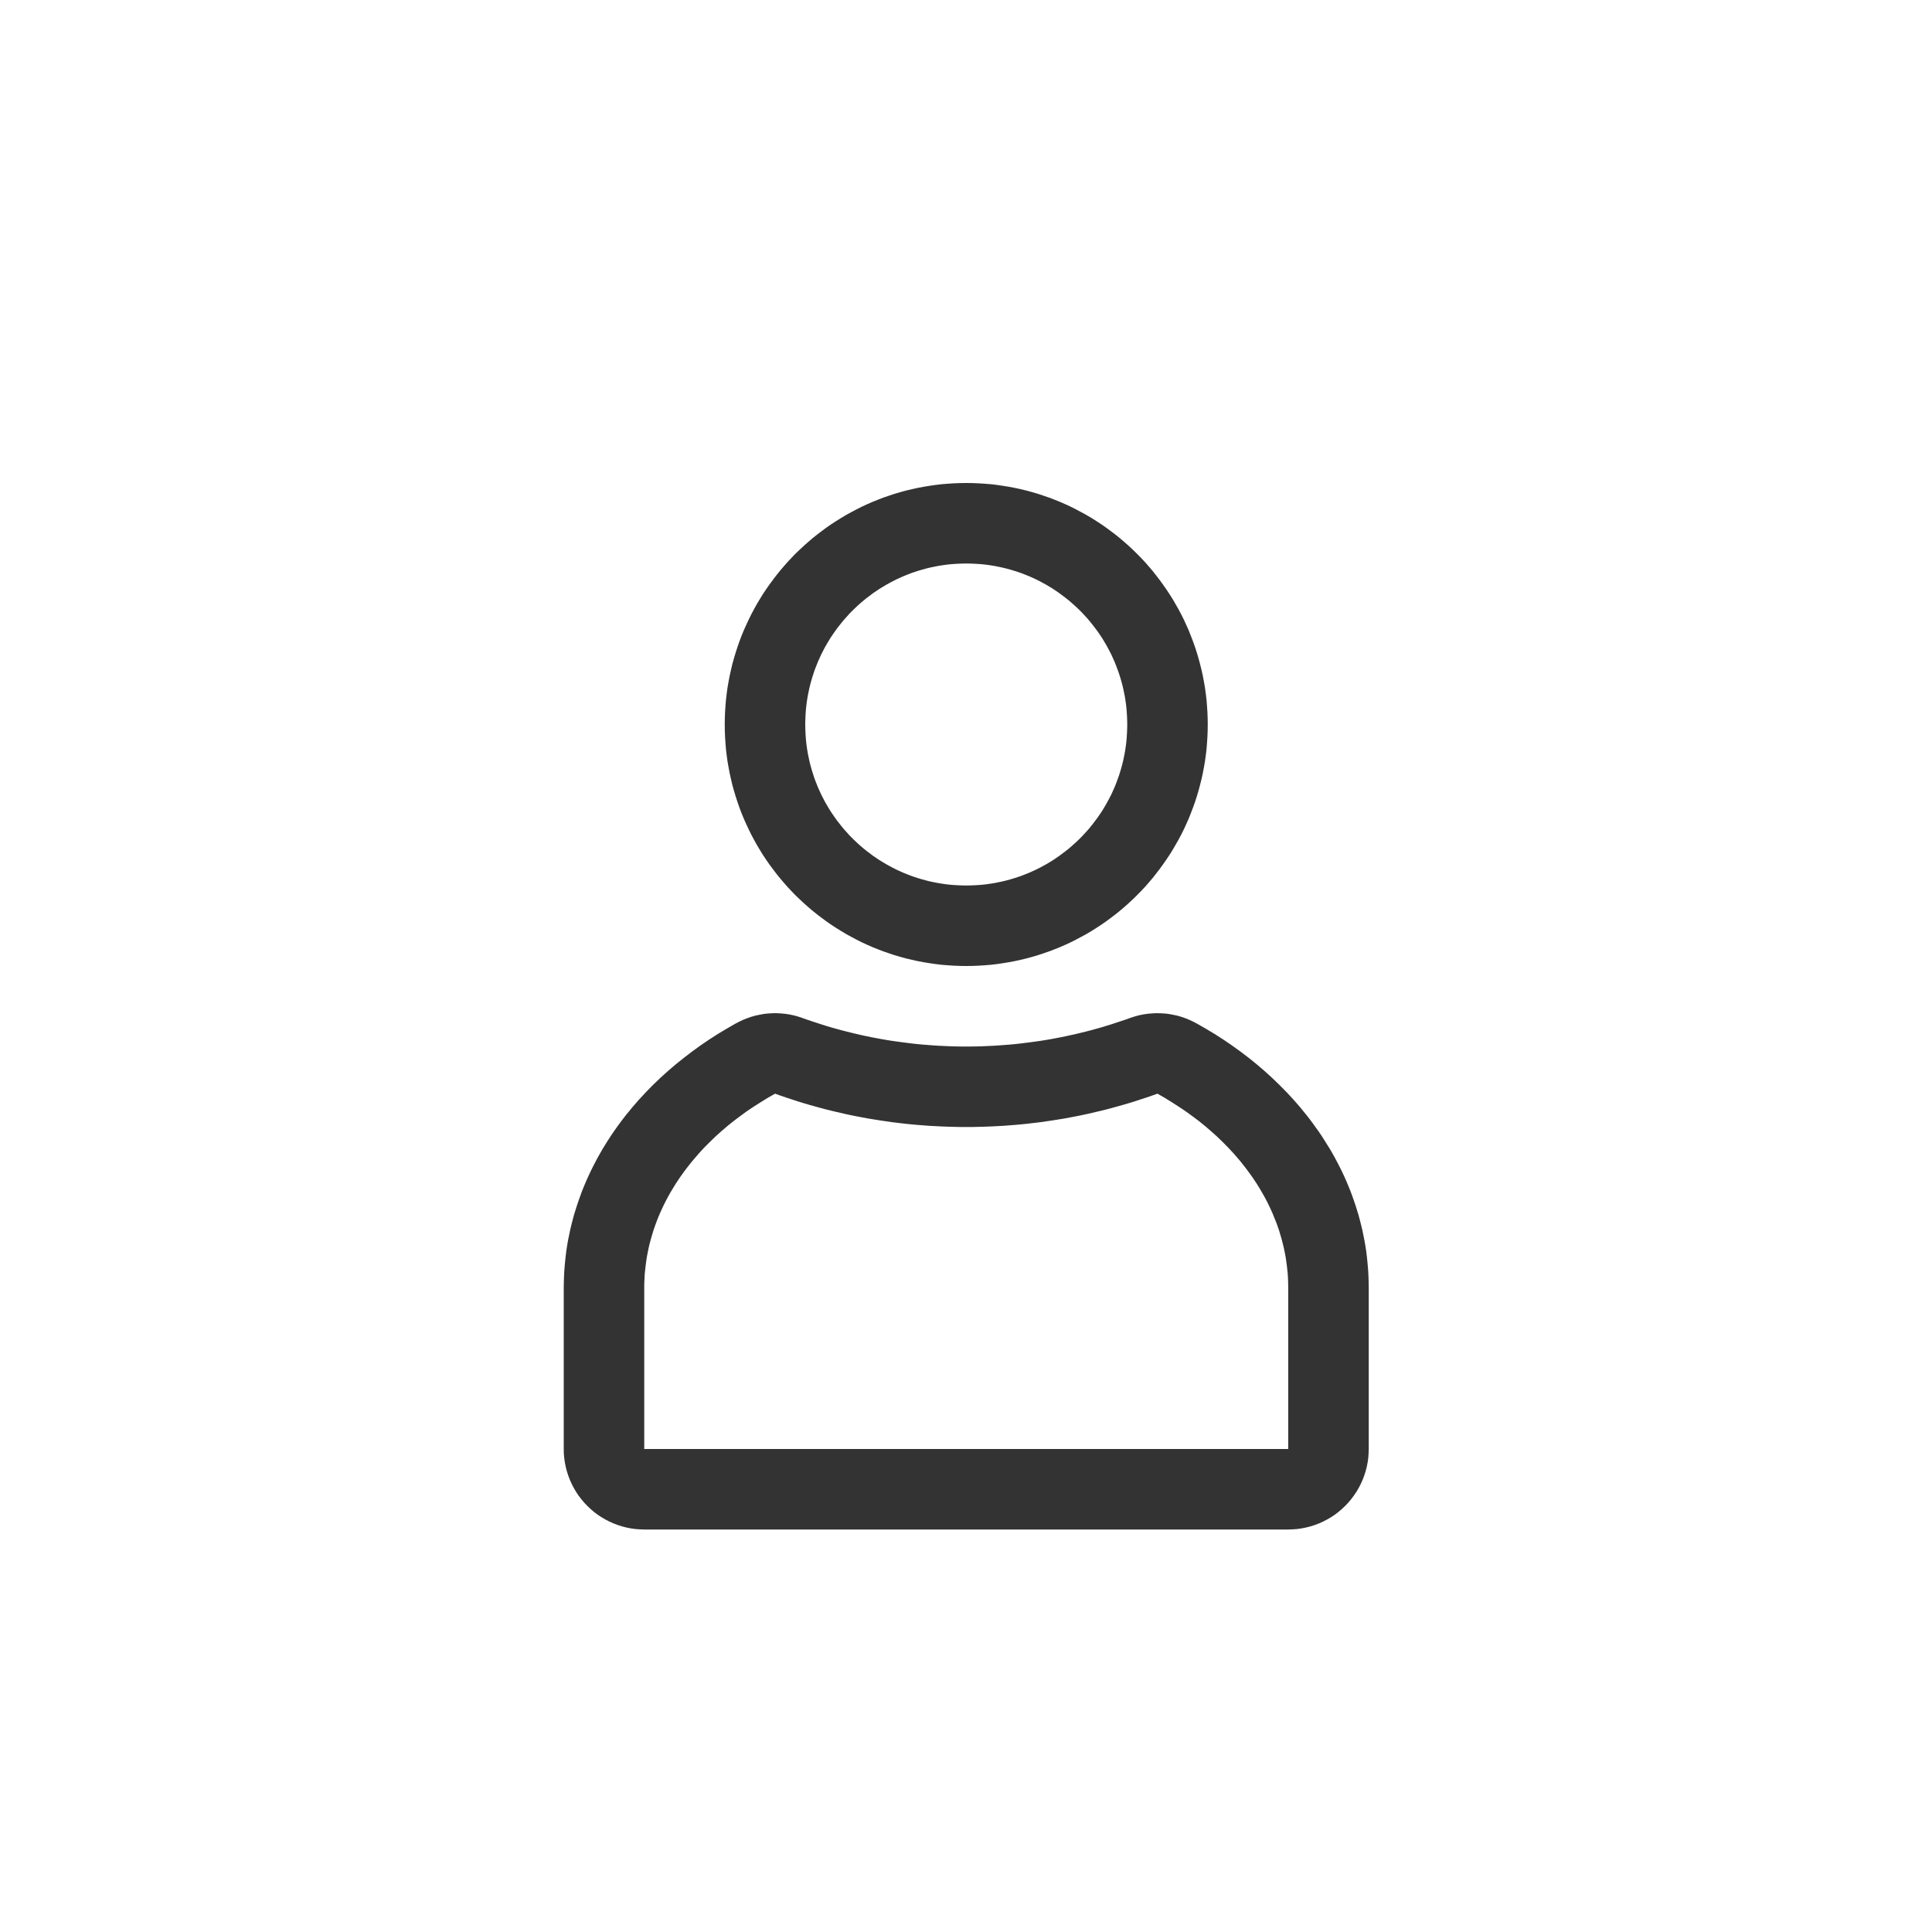
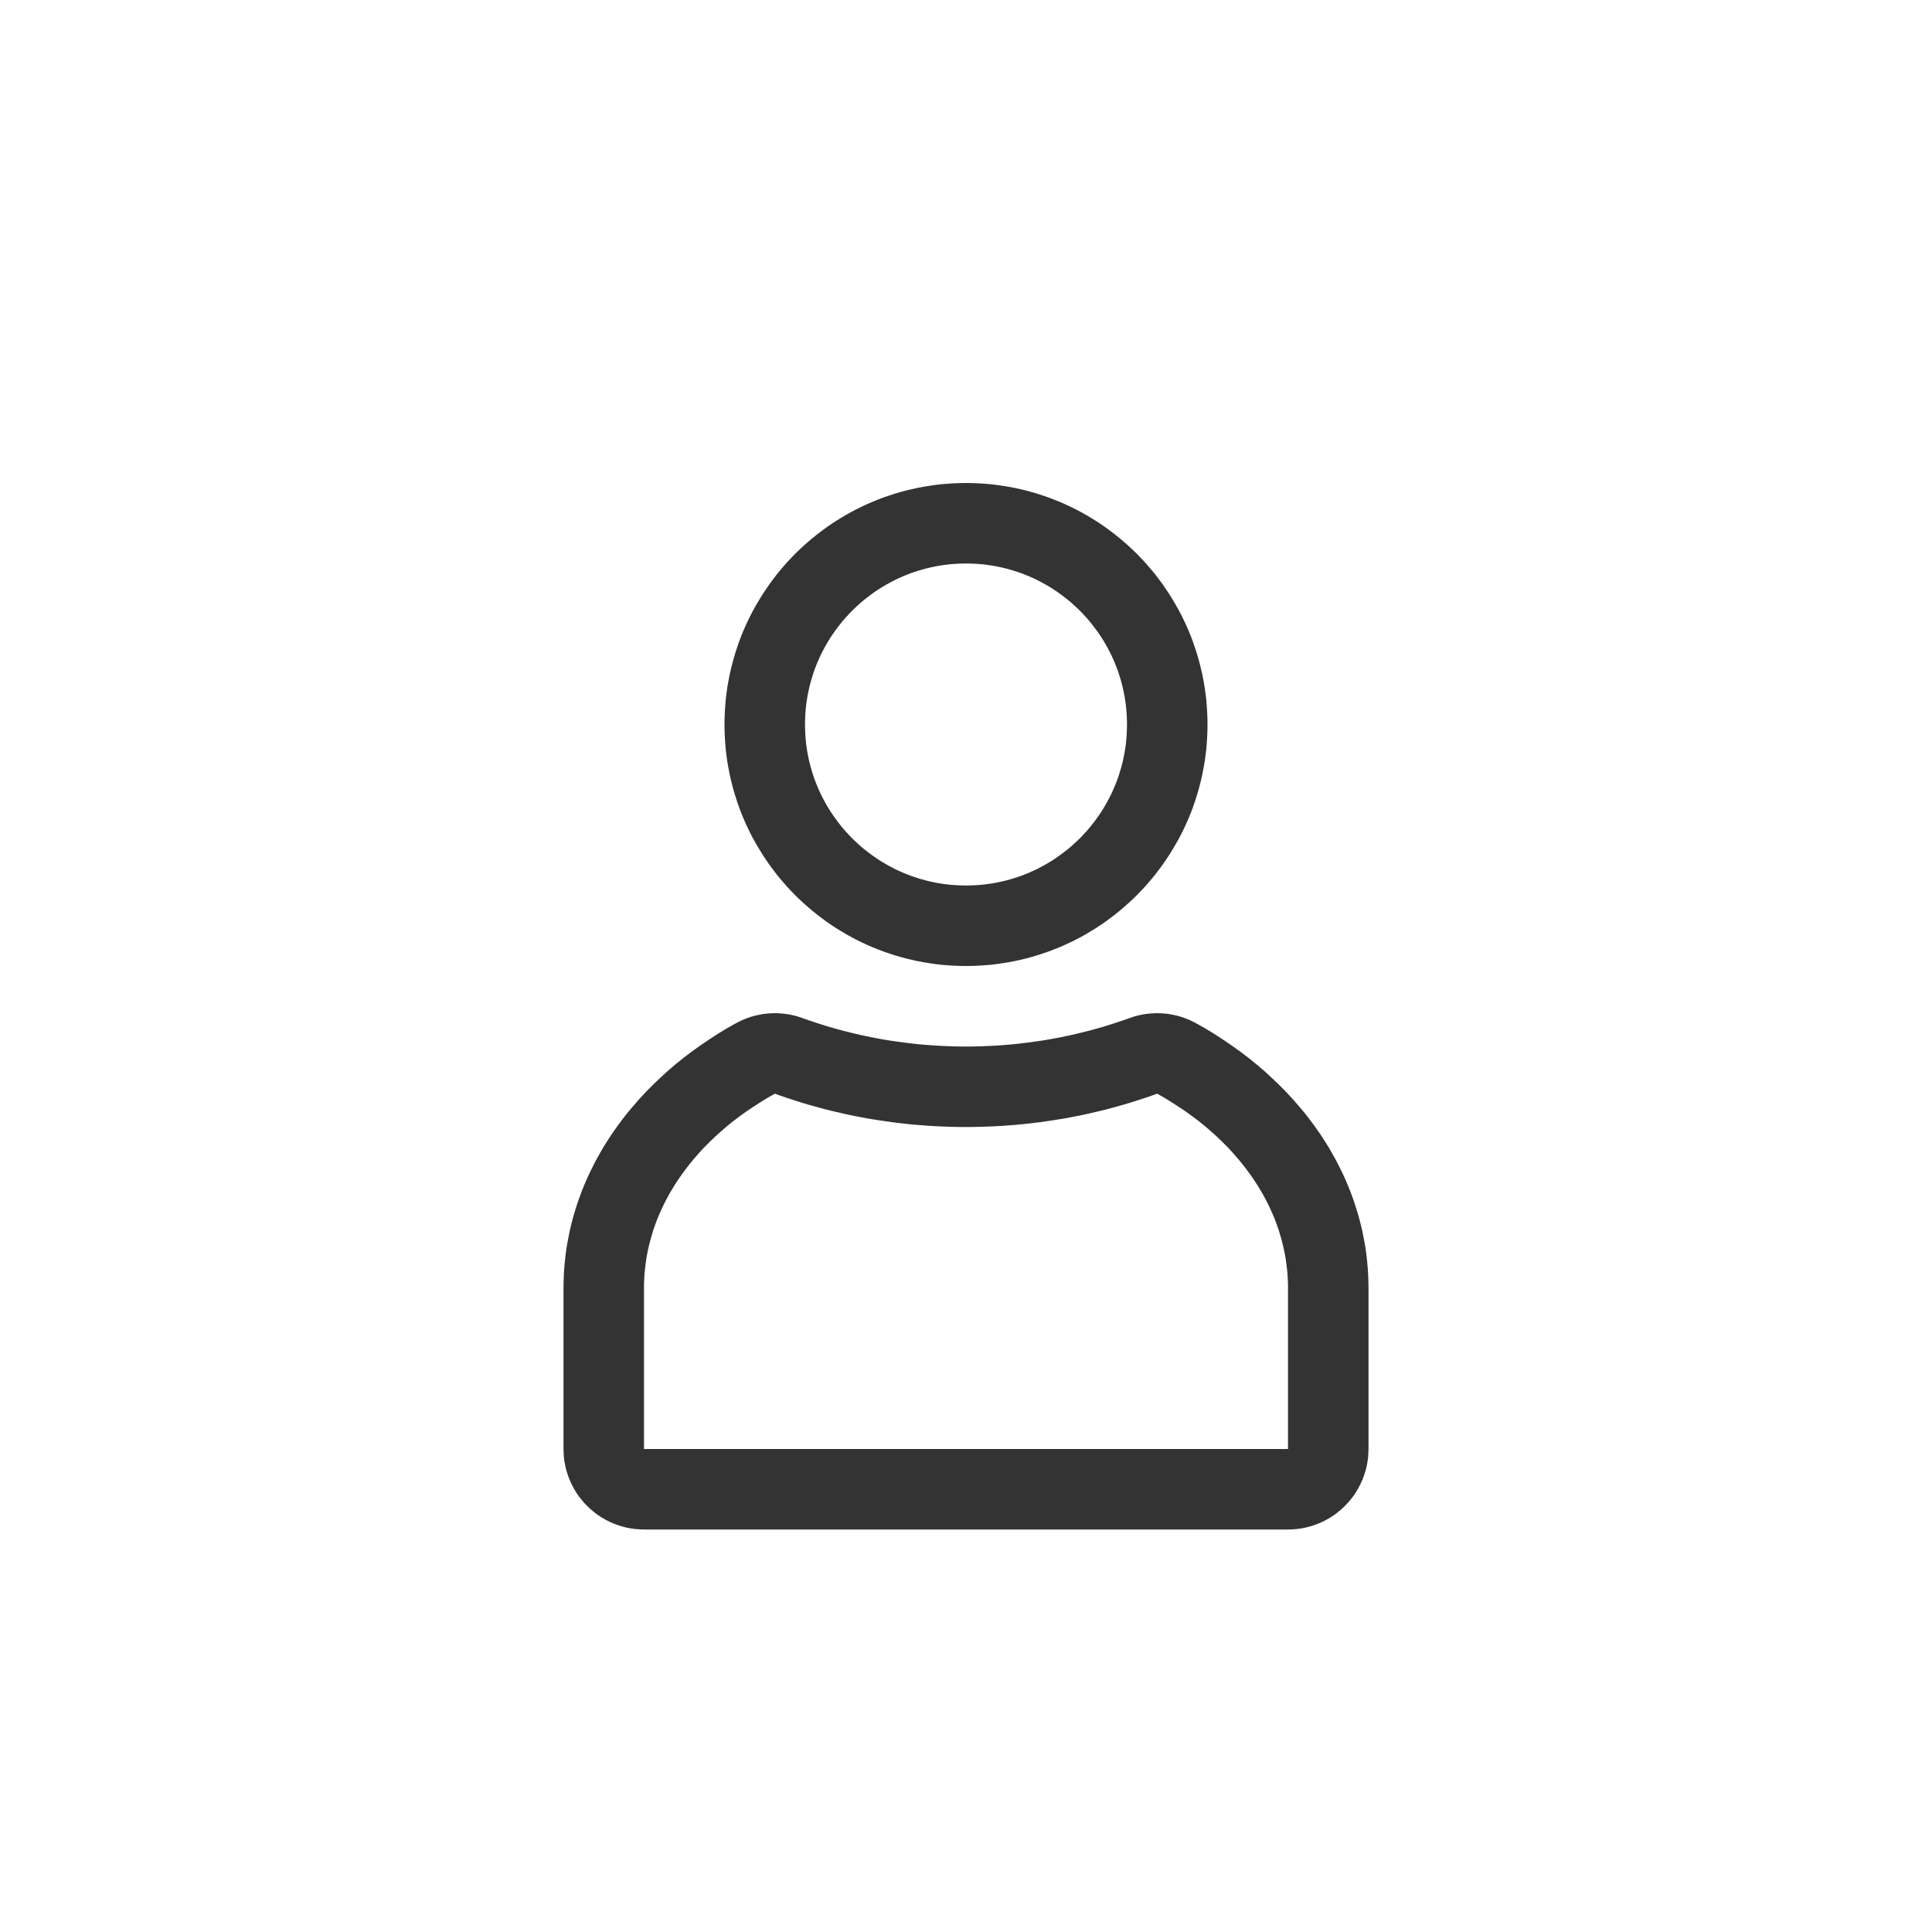
<svg xmlns="http://www.w3.org/2000/svg" width="100%" height="100%" viewBox="0 0 24 24" version="1.1" xml:space="preserve" style="fill-rule:evenodd;clip-rule:evenodd;stroke-linejoin:round;stroke-miterlimit:1.414;">
-   <rect id="object.real.person" x="0.003" y="0" width="24" height="24" style="fill:none;" />
-   <path d="M12.08,6.001l0.076,0.003l0.076,0.005l0.077,0.006l0.076,0.009l0.074,0.011l0.074,0.012l0.074,0.014l0.072,0.016l0.072,0.017l0.073,0.02l0.071,0.021l0.069,0.023l0.07,0.024l0.07,0.027l0.067,0.027l0.066,0.029l0.067,0.031l0.065,0.033l0.064,0.034l0.064,0.035l0.063,0.037l0.061,0.039l0.06,0.039l0.059,0.041l0.058,0.043l0.057,0.043l0.057,0.046l0.054,0.046l0.054,0.048l0.053,0.049l0.051,0.05l0.05,0.051l0.049,0.052l0.048,0.055l0.047,0.055l0.044,0.056l0.044,0.057l0.042,0.058l0.041,0.059l0.041,0.061l0.038,0.061l0.036,0.062l0.036,0.063l0.034,0.064l0.033,0.066l0.03,0.066l0.03,0.067l0.027,0.068l0.026,0.068l0.025,0.07l0.023,0.071l0.021,0.071l0.019,0.071l0.018,0.072l0.016,0.073l0.014,0.074l0.013,0.075l0.01,0.074l0.009,0.075l0.006,0.077l0.005,0.075l0.003,0.077l0.001,0.077l-0.001,0.077l-0.003,0.077l-0.005,0.075l-0.006,0.077l-0.009,0.075l-0.01,0.074l-0.013,0.075l-0.014,0.074l-0.016,0.073l-0.018,0.072l-0.019,0.071l-0.021,0.071l-0.023,0.071l-0.025,0.07l-0.026,0.068l-0.027,0.068l-0.03,0.067l-0.03,0.066l-0.033,0.066l-0.034,0.064l-0.036,0.063l-0.036,0.062l-0.038,0.061l-0.041,0.061l-0.041,0.059l-0.042,0.058l-0.044,0.057l-0.044,0.056l-0.047,0.055l-0.048,0.055l-0.049,0.052l-0.05,0.051l-0.051,0.05l-0.053,0.049l-0.054,0.048l-0.054,0.046l-0.057,0.046l-0.057,0.043l-0.058,0.043l-0.059,0.041l-0.06,0.039l-0.061,0.039l-0.063,0.037l-0.064,0.035l-0.064,0.034l-0.065,0.033l-0.067,0.031l-0.066,0.029l-0.067,0.027l-0.07,0.027l-0.07,0.024l-0.069,0.023l-0.071,0.021l-0.073,0.02l-0.072,0.017l-0.072,0.016l-0.074,0.014l-0.074,0.012l-0.074,0.011l-0.076,0.009l-0.077,0.006l-0.076,0.005l-0.076,0.003l-0.077,0.001l-0.077,-0.001l-0.076,-0.003l-0.077,-0.005l-0.076,-0.006l-0.075,-0.009l-0.075,-0.011l-0.074,-0.012l-0.074,-0.014l-0.072,-0.016l-0.072,-0.017l-0.073,-0.02l-0.071,-0.021l-0.069,-0.023l-0.07,-0.024l-0.07,-0.027l-0.067,-0.027l-0.066,-0.029l-0.067,-0.031l-0.065,-0.033l-0.064,-0.034l-0.064,-0.035l-0.063,-0.038l-0.061,-0.038l-0.06,-0.039l-0.059,-0.041l-0.058,-0.043l-0.058,-0.044l-0.056,-0.045l-0.054,-0.046l-0.053,-0.047l-0.054,-0.05l-0.052,-0.05l-0.049,-0.051l-0.049,-0.052l-0.048,-0.055l-0.046,-0.054l-0.046,-0.057l-0.043,-0.057l-0.043,-0.058l-0.041,-0.059l-0.04,-0.06l-0.038,-0.062l-0.037,-0.062l-0.035,-0.063l-0.034,-0.064l-0.032,-0.065l-0.031,-0.067l-0.03,-0.067l-0.028,-0.068l-0.026,-0.069l-0.024,-0.069l-0.023,-0.071l-0.021,-0.07l-0.02,-0.072l-0.017,-0.073l-0.016,-0.072l-0.014,-0.074l-0.013,-0.074l-0.01,-0.075l-0.009,-0.076l-0.006,-0.075l-0.005,-0.076l-0.003,-0.077l-0.001,-0.077l0.001,-0.077l0.003,-0.077l0.005,-0.076l0.006,-0.075l0.009,-0.076l0.01,-0.075l0.013,-0.074l0.014,-0.074l0.016,-0.072l0.017,-0.073l0.02,-0.072l0.021,-0.07l0.023,-0.071l0.024,-0.069l0.026,-0.069l0.028,-0.068l0.03,-0.067l0.031,-0.067l0.032,-0.065l0.034,-0.064l0.035,-0.063l0.037,-0.062l0.038,-0.062l0.04,-0.06l0.041,-0.059l0.043,-0.058l0.043,-0.057l0.046,-0.057l0.046,-0.054l0.048,-0.055l0.049,-0.052l0.049,-0.051l0.052,-0.05l0.054,-0.05l0.053,-0.047l0.054,-0.046l0.056,-0.045l0.058,-0.044l0.058,-0.043l0.059,-0.041l0.06,-0.039l0.061,-0.038l0.063,-0.038l0.064,-0.035l0.064,-0.034l0.065,-0.033l0.067,-0.031l0.066,-0.029l0.067,-0.027l0.07,-0.027l0.07,-0.024l0.069,-0.023l0.071,-0.021l0.073,-0.02l0.072,-0.017l0.072,-0.016l0.074,-0.014l0.074,-0.012l0.075,-0.011l0.075,-0.009l0.076,-0.006l0.077,-0.005l0.076,-0.003l0.077,-0.001l0.077,0.001Zm-0.129,1l-0.051,0.002l-0.051,0.003l-0.05,0.004l-0.051,0.006l-0.049,0.007l-0.05,0.008l-0.049,0.01l-0.049,0.01l-0.048,0.012l-0.047,0.013l-0.048,0.014l-0.046,0.015l-0.046,0.016l-0.046,0.018l-0.045,0.018l-0.045,0.02l-0.044,0.02l-0.043,0.022l-0.043,0.023l-0.042,0.023l-0.042,0.025l-0.041,0.025l-0.04,0.027l-0.04,0.027l-0.038,0.029l-0.039,0.029l-0.037,0.03l-0.037,0.031l-0.036,0.032l-0.035,0.033l-0.034,0.033l-0.034,0.034l-0.032,0.036l-0.032,0.035l-0.031,0.037l-0.03,0.038l-0.03,0.038l-0.028,0.039l-0.027,0.039l-0.027,0.04l-0.025,0.041l-0.025,0.042l-0.024,0.042l-0.022,0.043l-0.022,0.043l-0.02,0.044l-0.02,0.045l-0.018,0.045l-0.018,0.046l-0.016,0.046l-0.015,0.047l-0.014,0.047l-0.013,0.047l-0.012,0.049l-0.01,0.048l-0.01,0.049l-0.008,0.05l-0.007,0.049l-0.006,0.051l-0.004,0.05l-0.003,0.051l-0.002,0.051l-0.001,0.052l0.001,0.052l0.002,0.051l0.003,0.051l0.004,0.05l0.006,0.051l0.007,0.049l0.008,0.05l0.01,0.049l0.01,0.048l0.012,0.049l0.013,0.047l0.014,0.047l0.015,0.047l0.016,0.046l0.018,0.046l0.018,0.045l0.02,0.045l0.02,0.044l0.022,0.043l0.022,0.043l0.024,0.042l0.025,0.042l0.025,0.041l0.027,0.04l0.027,0.039l0.028,0.039l0.03,0.038l0.03,0.038l0.031,0.037l0.032,0.035l0.032,0.036l0.034,0.034l0.034,0.033l0.035,0.033l0.036,0.032l0.037,0.031l0.037,0.03l0.039,0.029l0.038,0.029l0.04,0.027l0.04,0.027l0.041,0.025l0.042,0.025l0.042,0.023l0.043,0.023l0.043,0.022l0.044,0.02l0.045,0.02l0.045,0.018l0.046,0.018l0.046,0.016l0.046,0.015l0.048,0.014l0.047,0.013l0.048,0.012l0.049,0.01l0.049,0.01l0.05,0.008l0.049,0.007l0.051,0.006l0.05,0.004l0.051,0.003l0.051,0.002l0.052,0.001l0.052,-0.001l0.051,-0.002l0.051,-0.003l0.05,-0.004l0.051,-0.006l0.049,-0.007l0.05,-0.008l0.049,-0.01l0.048,-0.01l0.049,-0.012l0.047,-0.013l0.047,-0.014l0.047,-0.015l0.046,-0.016l0.046,-0.018l0.045,-0.018l0.045,-0.02l0.044,-0.02l0.043,-0.022l0.043,-0.023l0.042,-0.023l0.042,-0.025l0.041,-0.025l0.04,-0.027l0.039,-0.027l0.039,-0.029l0.038,-0.029l0.038,-0.03l0.036,-0.031l0.036,-0.032l0.036,-0.033l0.034,-0.033l0.033,-0.034l0.033,-0.036l0.032,-0.035l0.031,-0.037l0.03,-0.038l0.029,-0.038l0.029,-0.039l0.027,-0.039l0.027,-0.04l0.025,-0.041l0.025,-0.042l0.023,-0.042l0.023,-0.043l0.022,-0.043l0.02,-0.044l0.02,-0.045l0.018,-0.045l0.017,-0.046l0.017,-0.046l0.015,-0.047l0.014,-0.047l0.013,-0.047l0.012,-0.049l0.01,-0.048l0.01,-0.049l0.008,-0.05l0.007,-0.049l0.006,-0.051l0.004,-0.05l0.003,-0.051l0.002,-0.051l0.001,-0.052l-0.001,-0.052l-0.002,-0.051l-0.003,-0.051l-0.004,-0.05l-0.006,-0.051l-0.007,-0.049l-0.008,-0.05l-0.01,-0.049l-0.01,-0.048l-0.012,-0.049l-0.013,-0.047l-0.014,-0.047l-0.015,-0.047l-0.017,-0.046l-0.017,-0.046l-0.018,-0.045l-0.02,-0.045l-0.02,-0.044l-0.022,-0.043l-0.023,-0.043l-0.023,-0.042l-0.025,-0.042l-0.025,-0.041l-0.027,-0.04l-0.027,-0.039l-0.029,-0.039l-0.029,-0.038l-0.03,-0.038l-0.031,-0.037l-0.032,-0.035l-0.033,-0.036l-0.033,-0.034l-0.034,-0.033l-0.036,-0.033l-0.036,-0.032l-0.036,-0.031l-0.038,-0.03l-0.038,-0.029l-0.039,-0.029l-0.039,-0.027l-0.04,-0.027l-0.041,-0.025l-0.042,-0.025l-0.042,-0.023l-0.043,-0.023l-0.043,-0.022l-0.044,-0.02l-0.045,-0.02l-0.045,-0.018l-0.046,-0.018l-0.046,-0.016l-0.047,-0.015l-0.047,-0.014l-0.047,-0.013l-0.049,-0.012l-0.048,-0.01l-0.049,-0.01l-0.05,-0.008l-0.049,-0.007l-0.051,-0.006l-0.05,-0.004l-0.051,-0.003l-0.051,-0.002l-0.052,-0.001l-0.052,0.001Z" style="fill:#333;" />
-   <path d="M14.413,12.587l0.054,0.003l0.053,0.006l0.053,0.01l0.052,0.011l0.052,0.015l0.051,0.018l0.049,0.02l0.049,0.023l0.047,0.025l0.103,0.059l0.112,0.067l0.109,0.07l0.107,0.073l0.104,0.075l0.103,0.078l0.1,0.081l0.097,0.083l0.095,0.086l0.091,0.088l0.09,0.091l0.086,0.093l0.081,0.093l0.042,0.052l0.04,0.049l0.039,0.05l0.038,0.051l0.037,0.052l0.037,0.051l0.036,0.053l0.034,0.054l0.033,0.053l0.034,0.054l0.032,0.055l0.031,0.056l0.029,0.055l0.03,0.058l0.028,0.057l0.027,0.057l0.026,0.059l0.025,0.059l0.024,0.059l0.023,0.061l0.021,0.06l0.021,0.061l0.019,0.061l0.019,0.062l0.017,0.063l0.016,0.063l0.015,0.063l0.013,0.063l0.013,0.065l0.011,0.063l0.01,0.065l0.008,0.065l0.007,0.066l0.006,0.066l0.005,0.065l0.003,0.065l0.002,0.068l0.001,0.062l0,2.004l-0.002,0.056l-0.004,0.056l-0.008,0.056l-0.011,0.055l-0.014,0.054l-0.017,0.053l-0.02,0.053l-0.023,0.051l-0.026,0.05l-0.028,0.048l-0.032,0.047l-0.033,0.044l-0.036,0.043l-0.039,0.041l-0.041,0.039l-0.043,0.036l-0.044,0.034l-0.047,0.031l-0.048,0.028l-0.05,0.026l-0.051,0.023l-0.053,0.02l-0.053,0.017l-0.055,0.014l-0.055,0.011l-0.055,0.008l-0.056,0.004l-0.056,0.002l-8,0l-0.056,-0.002l-0.056,-0.004l-0.056,-0.008l-0.055,-0.011l-0.054,-0.014l-0.053,-0.017l-0.053,-0.02l-0.051,-0.023l-0.05,-0.026l-0.048,-0.028l-0.047,-0.031l-0.045,-0.034l-0.042,-0.036l-0.041,-0.039l-0.039,-0.041l-0.036,-0.043l-0.034,-0.044l-0.031,-0.047l-0.028,-0.048l-0.026,-0.05l-0.023,-0.051l-0.02,-0.053l-0.017,-0.053l-0.014,-0.054l-0.011,-0.055l-0.008,-0.056l-0.005,-0.056l-0.001,-0.056l0,-2.005l0.001,-0.062l0.002,-0.066l0.003,-0.066l0.005,-0.066l0.006,-0.065l0.007,-0.066l0.008,-0.064l0.01,-0.066l0.011,-0.065l0.013,-0.062l0.013,-0.064l0.015,-0.063l0.016,-0.063l0.017,-0.064l0.019,-0.061l0.019,-0.06l0.021,-0.062l0.022,-0.061l0.022,-0.06l0.024,-0.059l0.025,-0.059l0.026,-0.058l0.027,-0.058l0.028,-0.057l0.03,-0.058l0.029,-0.055l0.031,-0.055l0.032,-0.056l0.033,-0.054l0.034,-0.054l0.035,-0.054l0.035,-0.052l0.036,-0.051l0.037,-0.051l0.039,-0.052l0.039,-0.051l0.04,-0.048l0.042,-0.052l0.081,-0.093l0.086,-0.093l0.089,-0.091l0.092,-0.088l0.095,-0.086l0.097,-0.083l0.1,-0.08l0.103,-0.079l0.104,-0.075l0.107,-0.073l0.109,-0.07l0.112,-0.067l0.102,-0.059l0.048,-0.025l0.048,-0.023l0.05,-0.02l0.051,-0.018l0.052,-0.015l0.052,-0.011l0.053,-0.01l0.053,-0.006l0.054,-0.003l0.054,-0.001l0.053,0.003l0.054,0.005l0.053,0.008l0.052,0.011l0.052,0.014l0.051,0.017l0.065,0.023l0.06,0.02l0.061,0.02l0.061,0.02l0.06,0.019l0.061,0.018l0.061,0.017l0.062,0.017l0.062,0.016l0.061,0.015l0.063,0.015l0.063,0.015l0.063,0.013l0.062,0.013l0.064,0.012l0.064,0.012l0.064,0.011l0.063,0.01l0.065,0.009l0.065,0.009l0.064,0.008l0.065,0.008l0.065,0.007l0.066,0.006l0.066,0.005l0.065,0.005l0.066,0.004l0.067,0.003l0.066,0.003l0.067,0.002l0.067,0.001l0.067,0l0.067,0l0.067,-0.001l0.067,-0.002l0.066,-0.003l0.067,-0.003l0.065,-0.004l0.066,-0.005l0.066,-0.005l0.066,-0.006l0.064,-0.007l0.065,-0.008l0.065,-0.008l0.065,-0.009l0.065,-0.009l0.063,-0.01l0.064,-0.011l0.064,-0.012l0.063,-0.012l0.063,-0.013l0.063,-0.014l0.063,-0.014l0.063,-0.015l0.061,-0.015l0.062,-0.016l0.061,-0.017l0.062,-0.017l0.061,-0.019l0.06,-0.018l0.061,-0.02l0.06,-0.02l0.061,-0.02l0.064,-0.023l0.052,-0.017l0.051,-0.014l0.053,-0.011l0.053,-0.008l0.054,-0.005l0.053,-0.003l0.054,0.001Zm-0.105,1.024l-0.07,0.024l-0.071,0.023l-0.07,0.023l-0.071,0.022l-0.072,0.021l-0.071,0.02l-0.072,0.02l-0.072,0.019l-0.073,0.018l-0.073,0.017l-0.073,0.017l-0.073,0.016l-0.074,0.015l-0.074,0.014l-0.074,0.014l-0.075,0.012l-0.075,0.012l-0.075,0.011l-0.075,0.011l-0.076,0.009l-0.075,0.009l-0.076,0.008l-0.077,0.007l-0.076,0.006l-0.077,0.006l-0.077,0.004l-0.077,0.004l-0.078,0.003l-0.077,0.002l-0.078,0.002l-0.078,0l-0.078,0l-0.078,-0.002l-0.078,-0.002l-0.077,-0.003l-0.077,-0.004l-0.077,-0.004l-0.077,-0.006l-0.076,-0.006l-0.077,-0.007l-0.076,-0.008l-0.076,-0.009l-0.075,-0.009l-0.075,-0.011l-0.075,-0.011l-0.075,-0.012l-0.075,-0.012l-0.074,-0.014l-0.074,-0.014l-0.074,-0.015l-0.073,-0.016l-0.073,-0.017l-0.073,-0.017l-0.073,-0.018l-0.072,-0.019l-0.072,-0.02l-0.072,-0.02l-0.071,-0.021l-0.071,-0.022l-0.071,-0.023l-0.07,-0.023l-0.07,-0.024l-0.07,-0.025l-0.091,0.052l-0.089,0.055l-0.088,0.056l-0.085,0.057l-0.082,0.06l-0.081,0.061l-0.078,0.063l-0.076,0.065l-0.073,0.066l-0.07,0.068l-0.069,0.069l-0.065,0.071l-0.063,0.073l-0.03,0.036l-0.03,0.038l-0.029,0.037l-0.029,0.038l-0.027,0.038l-0.027,0.038l-0.026,0.039l-0.026,0.039l-0.024,0.039l-0.024,0.04l-0.024,0.04l-0.022,0.04l-0.022,0.041l-0.021,0.041l-0.02,0.041l-0.019,0.041l-0.019,0.042l-0.018,0.042l-0.017,0.042l-0.016,0.043l-0.015,0.042l-0.015,0.043l-0.013,0.044l-0.013,0.043l-0.012,0.044l-0.012,0.044l-0.01,0.044l-0.009,0.044l-0.009,0.045l-0.008,0.045l-0.006,0.045l-0.006,0.045l-0.005,0.045l-0.005,0.046l-0.003,0.046l-0.002,0.046l-0.002,0.046l0,0.046l0,2l8,0l0,-2l-0.001,-0.046l-0.001,-0.046l-0.002,-0.046l-0.003,-0.046l-0.005,-0.046l-0.005,-0.045l-0.006,-0.045l-0.006,-0.045l-0.008,-0.045l-0.009,-0.045l-0.009,-0.044l-0.011,-0.044l-0.011,-0.044l-0.012,-0.044l-0.013,-0.043l-0.013,-0.044l-0.015,-0.043l-0.015,-0.042l-0.017,-0.043l-0.017,-0.042l-0.017,-0.042l-0.019,-0.042l-0.019,-0.041l-0.02,-0.041l-0.021,-0.041l-0.022,-0.041l-0.023,-0.04l-0.023,-0.04l-0.024,-0.04l-0.024,-0.039l-0.026,-0.039l-0.026,-0.039l-0.027,-0.038l-0.028,-0.038l-0.028,-0.038l-0.029,-0.037l-0.03,-0.038l-0.03,-0.036l-0.063,-0.073l-0.066,-0.071l-0.068,-0.069l-0.07,-0.068l-0.074,-0.066l-0.075,-0.065l-0.078,-0.063l-0.081,-0.061l-0.083,-0.06l-0.085,-0.057l-0.087,-0.056l-0.089,-0.055l-0.091,-0.052l-0.07,0.025Z" style="fill:#333;" />
+   <rect id="object.real.person" x="0" y="0" width="24" height="24" style="fill:none;" />
+   <path d="M12.077,6.001l0.076,0.003l0.076,0.005l0.077,0.006l0.076,0.009l0.074,0.011l0.074,0.012l0.074,0.014l0.072,0.016l0.072,0.017l0.073,0.02l0.071,0.021l0.069,0.023l0.07,0.024l0.07,0.027l0.067,0.027l0.066,0.029l0.067,0.031l0.066,0.033l0.064,0.034l0.063,0.035l0.063,0.038l0.062,0.038l0.059,0.039l0.058,0.04l0.059,0.044l0.058,0.044l0.055,0.044l0.055,0.047l0.054,0.048l0.052,0.048l0.053,0.051l0.049,0.051l0.049,0.052l0.048,0.055l0.046,0.054l0.046,0.057l0.043,0.057l0.043,0.058l0.04,0.059l0.041,0.061l0.038,0.062l0.036,0.061l0.036,0.063l0.034,0.064l0.032,0.065l0.031,0.066l0.03,0.068l0.028,0.068l0.026,0.069l0.024,0.07l0.023,0.07l0.021,0.07l0.019,0.071l0.018,0.073l0.016,0.073l0.014,0.074l0.013,0.074l0.01,0.076l0.009,0.075l0.006,0.075l0.005,0.076l0.003,0.077l0.001,0.077l-0.001,0.077l-0.003,0.077l-0.005,0.076l-0.006,0.075l-0.009,0.075l-0.01,0.076l-0.013,0.074l-0.014,0.074l-0.016,0.073l-0.018,0.073l-0.019,0.071l-0.021,0.07l-0.023,0.07l-0.024,0.07l-0.026,0.069l-0.028,0.068l-0.03,0.068l-0.031,0.066l-0.032,0.065l-0.034,0.064l-0.036,0.063l-0.036,0.061l-0.038,0.062l-0.041,0.061l-0.04,0.059l-0.043,0.058l-0.043,0.057l-0.046,0.057l-0.046,0.054l-0.048,0.055l-0.049,0.052l-0.049,0.051l-0.053,0.051l-0.052,0.048l-0.054,0.048l-0.055,0.047l-0.055,0.044l-0.058,0.044l-0.059,0.044l-0.058,0.04l-0.059,0.039l-0.062,0.038l-0.063,0.038l-0.063,0.035l-0.064,0.034l-0.066,0.033l-0.067,0.031l-0.066,0.029l-0.067,0.027l-0.07,0.027l-0.07,0.024l-0.069,0.023l-0.071,0.021l-0.073,0.02l-0.072,0.017l-0.072,0.016l-0.074,0.014l-0.074,0.012l-0.074,0.011l-0.076,0.009l-0.077,0.006l-0.076,0.005l-0.076,0.003l-0.077,0.001l-0.077,-0.001l-0.076,-0.003l-0.076,-0.005l-0.077,-0.006l-0.076,-0.009l-0.074,-0.011l-0.074,-0.012l-0.074,-0.014l-0.072,-0.016l-0.072,-0.017l-0.073,-0.02l-0.071,-0.021l-0.069,-0.023l-0.07,-0.024l-0.07,-0.027l-0.067,-0.027l-0.066,-0.029l-0.067,-0.031l-0.066,-0.033l-0.064,-0.034l-0.063,-0.035l-0.063,-0.038l-0.062,-0.038l-0.059,-0.039l-0.058,-0.04l-0.059,-0.044l-0.058,-0.044l-0.055,-0.044l-0.055,-0.047l-0.054,-0.048l-0.052,-0.048l-0.053,-0.051l-0.049,-0.051l-0.049,-0.052l-0.048,-0.055l-0.046,-0.054l-0.046,-0.057l-0.043,-0.057l-0.043,-0.058l-0.04,-0.059l-0.041,-0.061l-0.038,-0.062l-0.036,-0.061l-0.036,-0.063l-0.034,-0.064l-0.032,-0.065l-0.031,-0.066l-0.03,-0.068l-0.028,-0.068l-0.026,-0.069l-0.024,-0.07l-0.023,-0.07l-0.021,-0.07l-0.019,-0.071l-0.018,-0.073l-0.016,-0.073l-0.014,-0.074l-0.013,-0.074l-0.01,-0.076l-0.009,-0.075l-0.006,-0.075l-0.005,-0.076l-0.003,-0.077l-0.001,-0.077l0.001,-0.077l0.003,-0.077l0.005,-0.076l0.006,-0.075l0.009,-0.075l0.01,-0.076l0.013,-0.074l0.014,-0.074l0.016,-0.073l0.018,-0.073l0.019,-0.071l0.021,-0.07l0.023,-0.07l0.024,-0.07l0.026,-0.069l0.028,-0.068l0.03,-0.068l0.031,-0.066l0.032,-0.065l0.034,-0.064l0.036,-0.063l0.036,-0.061l0.038,-0.062l0.041,-0.061l0.04,-0.059l0.043,-0.058l0.043,-0.057l0.046,-0.057l0.046,-0.054l0.048,-0.055l0.049,-0.052l0.049,-0.051l0.053,-0.051l0.052,-0.048l0.054,-0.048l0.055,-0.047l0.055,-0.044l0.058,-0.044l0.059,-0.044l0.058,-0.04l0.059,-0.039l0.062,-0.038l0.063,-0.038l0.063,-0.035l0.064,-0.034l0.066,-0.033l0.067,-0.031l0.066,-0.029l0.067,-0.027l0.07,-0.027l0.07,-0.024l0.069,-0.023l0.071,-0.021l0.073,-0.02l0.072,-0.017l0.072,-0.016l0.074,-0.014l0.074,-0.012l0.074,-0.011l0.076,-0.009l0.077,-0.006l0.076,-0.005l0.076,-0.003l0.077,-0.001l0.077,0.001Zm-0.129,1l-0.051,0.002l-0.051,0.003l-0.05,0.004l-0.051,0.006l-0.049,0.007l-0.05,0.008l-0.049,0.01l-0.048,0.01l-0.049,0.012l-0.047,0.013l-0.047,0.014l-0.047,0.015l-0.046,0.016l-0.046,0.018l-0.045,0.018l-0.045,0.02l-0.044,0.02l-0.043,0.022l-0.043,0.023l-0.042,0.023l-0.042,0.025l-0.041,0.025l-0.04,0.027l-0.039,0.027l-0.039,0.029l-0.038,0.029l-0.038,0.03l-0.037,0.031l-0.035,0.032l-0.036,0.033l-0.034,0.033l-0.033,0.034l-0.033,0.036l-0.032,0.035l-0.031,0.037l-0.03,0.038l-0.029,0.038l-0.029,0.039l-0.027,0.039l-0.027,0.04l-0.025,0.041l-0.025,0.042l-0.023,0.042l-0.023,0.043l-0.022,0.043l-0.02,0.044l-0.02,0.045l-0.018,0.045l-0.018,0.046l-0.016,0.046l-0.015,0.047l-0.014,0.047l-0.013,0.047l-0.012,0.049l-0.01,0.048l-0.01,0.049l-0.008,0.05l-0.007,0.049l-0.006,0.051l-0.004,0.05l-0.003,0.051l-0.002,0.051l-0.001,0.052l0.001,0.052l0.002,0.051l0.003,0.051l0.004,0.05l0.006,0.051l0.007,0.049l0.008,0.05l0.01,0.049l0.01,0.048l0.012,0.049l0.013,0.047l0.014,0.047l0.015,0.047l0.016,0.046l0.018,0.046l0.018,0.045l0.02,0.045l0.02,0.044l0.022,0.043l0.023,0.043l0.023,0.042l0.025,0.042l0.025,0.041l0.027,0.04l0.027,0.039l0.029,0.039l0.029,0.038l0.03,0.038l0.031,0.037l0.032,0.035l0.033,0.036l0.033,0.034l0.034,0.033l0.036,0.033l0.035,0.032l0.037,0.031l0.038,0.03l0.038,0.029l0.039,0.029l0.039,0.027l0.04,0.027l0.041,0.025l0.042,0.025l0.042,0.023l0.043,0.023l0.043,0.022l0.044,0.02l0.045,0.02l0.045,0.018l0.046,0.018l0.046,0.016l0.047,0.015l0.047,0.014l0.047,0.013l0.049,0.012l0.048,0.01l0.049,0.01l0.05,0.008l0.049,0.007l0.051,0.006l0.05,0.004l0.051,0.003l0.051,0.002l0.052,0.001l0.052,-0.001l0.051,-0.002l0.051,-0.003l0.05,-0.004l0.051,-0.006l0.049,-0.007l0.05,-0.008l0.049,-0.01l0.048,-0.01l0.049,-0.012l0.047,-0.013l0.047,-0.014l0.047,-0.015l0.046,-0.016l0.046,-0.018l0.045,-0.018l0.045,-0.02l0.044,-0.02l0.043,-0.022l0.043,-0.023l0.042,-0.023l0.042,-0.025l0.041,-0.025l0.04,-0.027l0.039,-0.027l0.039,-0.029l0.038,-0.029l0.038,-0.03l0.037,-0.031l0.035,-0.032l0.036,-0.033l0.034,-0.033l0.033,-0.034l0.033,-0.036l0.032,-0.035l0.031,-0.037l0.03,-0.038l0.029,-0.038l0.029,-0.039l0.027,-0.039l0.027,-0.04l0.025,-0.041l0.025,-0.042l0.023,-0.042l0.023,-0.043l0.022,-0.043l0.02,-0.044l0.02,-0.045l0.018,-0.045l0.018,-0.046l0.016,-0.046l0.015,-0.047l0.014,-0.047l0.013,-0.047l0.012,-0.049l0.01,-0.048l0.01,-0.049l0.008,-0.05l0.007,-0.049l0.006,-0.051l0.004,-0.05l0.003,-0.051l0.002,-0.051l0.001,-0.052l-0.001,-0.052l-0.002,-0.051l-0.003,-0.051l-0.004,-0.05l-0.006,-0.051l-0.007,-0.049l-0.008,-0.05l-0.01,-0.049l-0.01,-0.048l-0.012,-0.049l-0.013,-0.047l-0.014,-0.047l-0.015,-0.047l-0.016,-0.046l-0.018,-0.046l-0.018,-0.045l-0.02,-0.045l-0.02,-0.044l-0.022,-0.043l-0.023,-0.043l-0.023,-0.042l-0.025,-0.042l-0.025,-0.041l-0.027,-0.04l-0.027,-0.039l-0.029,-0.039l-0.029,-0.038l-0.03,-0.038l-0.031,-0.037l-0.032,-0.035l-0.033,-0.036l-0.033,-0.034l-0.034,-0.033l-0.036,-0.033l-0.035,-0.032l-0.037,-0.031l-0.038,-0.03l-0.038,-0.029l-0.039,-0.029l-0.039,-0.027l-0.04,-0.027l-0.041,-0.025l-0.042,-0.025l-0.042,-0.023l-0.043,-0.023l-0.043,-0.022l-0.044,-0.02l-0.045,-0.02l-0.045,-0.018l-0.046,-0.018l-0.046,-0.016l-0.047,-0.015l-0.047,-0.014l-0.047,-0.013l-0.049,-0.012l-0.048,-0.01l-0.049,-0.01l-0.05,-0.008l-0.049,-0.007l-0.051,-0.006l-0.05,-0.004l-0.051,-0.003l-0.051,-0.002l-0.052,-0.001l-0.052,0.001Z" style="fill:#333;" />
+   <path d="M14.41,12.587l0.053,0.003l0.054,0.006l0.053,0.01l0.052,0.011l0.052,0.015l0.051,0.018l0.05,0.02l0.048,0.023l0.048,0.025l0.102,0.058l0.112,0.068l0.109,0.071l0.106,0.072l0.105,0.075l0.103,0.078l0.1,0.081l0.097,0.083l0.094,0.086l0.092,0.088l0.09,0.091l0.086,0.093l0.08,0.093l0.044,0.052l0.039,0.048l0.039,0.051l0.039,0.052l0.036,0.05l0.036,0.051l0.037,0.054l0.034,0.053l0.034,0.054l0.033,0.054l0.031,0.055l0.033,0.058l0.029,0.054l0.028,0.056l0.029,0.058l0.027,0.057l0.026,0.059l0.025,0.059l0.024,0.059l0.022,0.06l0.023,0.062l0.02,0.061l0.019,0.06l0.019,0.063l0.017,0.062l0.016,0.062l0.015,0.064l0.013,0.064l0.012,0.062l0.012,0.065l0.01,0.065l0.008,0.065l0.007,0.066l0.006,0.065l0.005,0.066l0.003,0.065l0.002,0.068l0.001,0.062l0,2.004l-0.002,0.056l-0.004,0.056l-0.008,0.056l-0.011,0.055l-0.014,0.054l-0.017,0.053l-0.02,0.053l-0.023,0.051l-0.026,0.05l-0.028,0.048l-0.031,0.047l-0.034,0.044l-0.036,0.043l-0.039,0.041l-0.041,0.039l-0.043,0.036l-0.044,0.034l-0.047,0.031l-0.048,0.028l-0.05,0.026l-0.051,0.023l-0.053,0.02l-0.053,0.017l-0.054,0.014l-0.055,0.011l-0.056,0.008l-0.056,0.004l-0.056,0.002l-8,0l-0.056,-0.002l-0.056,-0.004l-0.056,-0.008l-0.055,-0.011l-0.054,-0.014l-0.053,-0.017l-0.053,-0.02l-0.051,-0.023l-0.05,-0.026l-0.048,-0.028l-0.047,-0.031l-0.044,-0.034l-0.043,-0.036l-0.041,-0.039l-0.039,-0.041l-0.036,-0.043l-0.034,-0.044l-0.031,-0.047l-0.028,-0.048l-0.026,-0.05l-0.023,-0.051l-0.02,-0.053l-0.017,-0.053l-0.014,-0.054l-0.011,-0.055l-0.008,-0.056l-0.004,-0.056l-0.002,-0.056l0,-2.004l0.001,-0.062l0.002,-0.068l0.003,-0.065l0.005,-0.066l0.006,-0.065l0.007,-0.066l0.008,-0.065l0.01,-0.065l0.012,-0.065l0.012,-0.062l0.013,-0.064l0.015,-0.064l0.016,-0.062l0.017,-0.062l0.019,-0.063l0.019,-0.06l0.02,-0.061l0.023,-0.062l0.022,-0.06l0.024,-0.059l0.025,-0.059l0.026,-0.059l0.027,-0.057l0.029,-0.058l0.028,-0.056l0.029,-0.054l0.033,-0.058l0.031,-0.055l0.033,-0.054l0.034,-0.054l0.034,-0.053l0.037,-0.054l0.036,-0.051l0.036,-0.05l0.039,-0.052l0.039,-0.051l0.039,-0.048l0.044,-0.052l0.08,-0.093l0.086,-0.093l0.09,-0.091l0.092,-0.088l0.094,-0.086l0.097,-0.083l0.1,-0.081l0.103,-0.078l0.105,-0.075l0.106,-0.072l0.109,-0.071l0.112,-0.068l0.102,-0.058l0.048,-0.025l0.048,-0.023l0.05,-0.02l0.051,-0.018l0.052,-0.015l0.052,-0.011l0.053,-0.01l0.054,-0.006l0.053,-0.003l0.054,-0.001l0.054,0.003l0.053,0.005l0.053,0.008l0.053,0.011l0.052,0.014l0.051,0.017l0.064,0.023l0.06,0.02l0.061,0.02l0.061,0.02l0.061,0.019l0.06,0.018l0.062,0.017l0.061,0.017l0.062,0.016l0.061,0.015l0.063,0.015l0.064,0.015l0.062,0.013l0.062,0.013l0.064,0.012l0.064,0.012l0.064,0.011l0.063,0.01l0.065,0.009l0.065,0.009l0.064,0.008l0.066,0.008l0.064,0.007l0.066,0.006l0.066,0.005l0.066,0.005l0.065,0.004l0.067,0.003l0.066,0.003l0.067,0.002l0.067,0.001l0.067,0l0.067,0l0.067,-0.001l0.067,-0.002l0.066,-0.003l0.067,-0.003l0.065,-0.004l0.066,-0.005l0.066,-0.005l0.066,-0.006l0.064,-0.007l0.066,-0.008l0.064,-0.008l0.065,-0.009l0.065,-0.009l0.063,-0.01l0.064,-0.011l0.064,-0.012l0.064,-0.012l0.062,-0.013l0.062,-0.013l0.064,-0.015l0.063,-0.015l0.061,-0.015l0.062,-0.016l0.061,-0.017l0.062,-0.017l0.06,-0.018l0.061,-0.019l0.061,-0.02l0.061,-0.02l0.06,-0.02l0.064,-0.023l0.051,-0.017l0.052,-0.014l0.053,-0.011l0.053,-0.008l0.053,-0.005l0.054,-0.003l0.054,0.001Zm-0.105,1.024l-0.07,0.024l-0.07,0.023l-0.071,0.023l-0.071,0.022l-0.071,0.021l-0.072,0.02l-0.072,0.02l-0.072,0.019l-0.073,0.018l-0.073,0.017l-0.073,0.017l-0.073,0.016l-0.074,0.015l-0.074,0.014l-0.074,0.014l-0.075,0.012l-0.075,0.012l-0.075,0.011l-0.075,0.011l-0.075,0.009l-0.076,0.009l-0.076,0.008l-0.077,0.007l-0.076,0.006l-0.077,0.006l-0.077,0.004l-0.077,0.004l-0.078,0.003l-0.077,0.002l-0.078,0.002l-0.078,0l-0.078,0l-0.078,-0.002l-0.077,-0.002l-0.078,-0.003l-0.077,-0.004l-0.077,-0.004l-0.077,-0.006l-0.076,-0.006l-0.077,-0.007l-0.076,-0.008l-0.076,-0.009l-0.075,-0.009l-0.075,-0.011l-0.075,-0.011l-0.075,-0.012l-0.075,-0.012l-0.074,-0.014l-0.074,-0.014l-0.074,-0.015l-0.073,-0.016l-0.073,-0.017l-0.073,-0.017l-0.073,-0.018l-0.072,-0.019l-0.072,-0.02l-0.072,-0.02l-0.071,-0.021l-0.071,-0.022l-0.071,-0.023l-0.07,-0.023l-0.07,-0.024l-0.07,-0.025l-0.091,0.052l-0.089,0.055l-0.087,0.056l-0.085,0.057l-0.083,0.06l-0.081,0.061l-0.078,0.063l-0.075,0.065l-0.074,0.066l-0.07,0.068l-0.069,0.069l-0.065,0.071l-0.063,0.073l-0.03,0.036l-0.03,0.038l-0.029,0.037l-0.028,0.038l-0.028,0.038l-0.027,0.038l-0.026,0.039l-0.026,0.039l-0.024,0.039l-0.024,0.04l-0.024,0.04l-0.022,0.04l-0.022,0.041l-0.021,0.041l-0.02,0.041l-0.019,0.041l-0.019,0.042l-0.018,0.042l-0.017,0.042l-0.016,0.043l-0.015,0.042l-0.015,0.043l-0.013,0.044l-0.013,0.043l-0.012,0.044l-0.011,0.044l-0.011,0.044l-0.009,0.044l-0.009,0.045l-0.008,0.045l-0.006,0.045l-0.006,0.045l-0.005,0.045l-0.005,0.046l-0.003,0.046l-0.002,0.046l-0.002,0.046l0,0.046l0,2l8,0l0,-2l0,-0.046l-0.002,-0.046l-0.002,-0.046l-0.003,-0.046l-0.005,-0.046l-0.005,-0.045l-0.006,-0.045l-0.006,-0.045l-0.008,-0.045l-0.009,-0.045l-0.009,-0.044l-0.011,-0.044l-0.011,-0.044l-0.012,-0.044l-0.013,-0.043l-0.013,-0.044l-0.015,-0.043l-0.015,-0.042l-0.016,-0.043l-0.017,-0.042l-0.018,-0.042l-0.019,-0.042l-0.019,-0.041l-0.02,-0.041l-0.021,-0.041l-0.022,-0.041l-0.022,-0.04l-0.024,-0.04l-0.024,-0.04l-0.024,-0.039l-0.026,-0.039l-0.026,-0.039l-0.027,-0.038l-0.028,-0.038l-0.028,-0.038l-0.029,-0.037l-0.03,-0.038l-0.03,-0.036l-0.063,-0.073l-0.065,-0.071l-0.069,-0.069l-0.07,-0.068l-0.074,-0.066l-0.075,-0.065l-0.078,-0.063l-0.081,-0.061l-0.083,-0.06l-0.085,-0.057l-0.087,-0.056l-0.089,-0.055l-0.091,-0.052l-0.07,0.025Z" style="fill:#333;" />
</svg>
